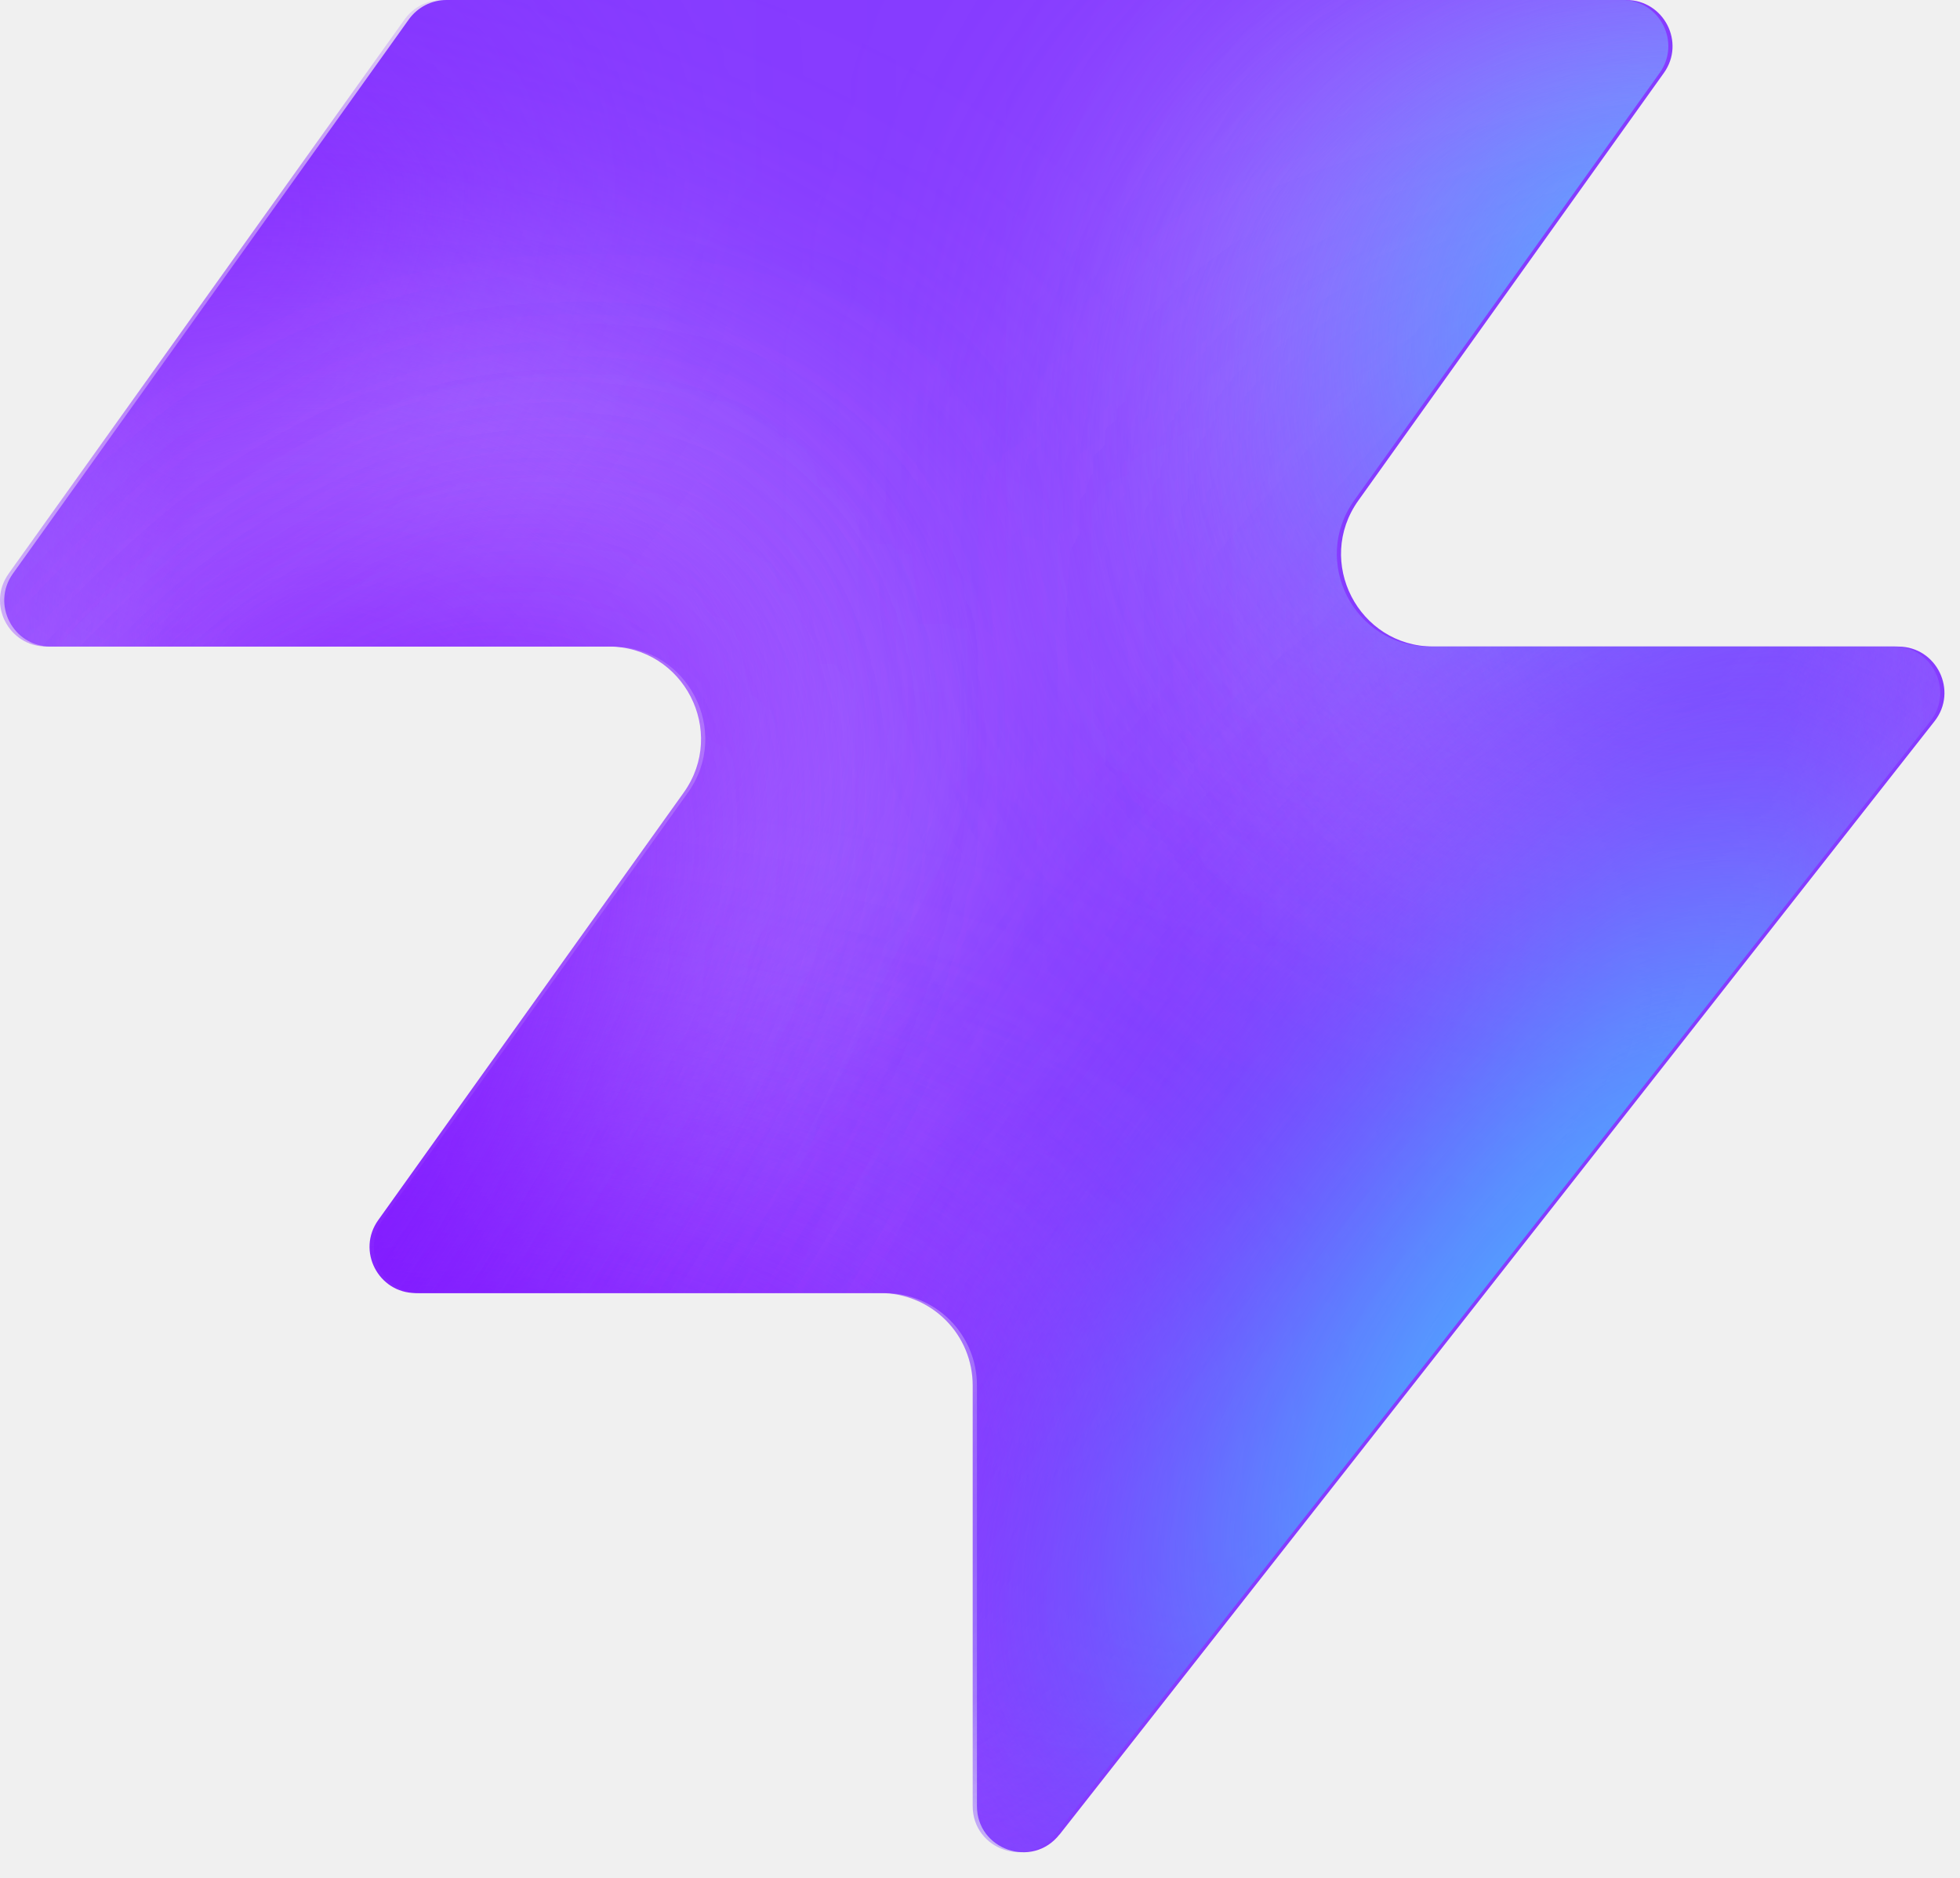
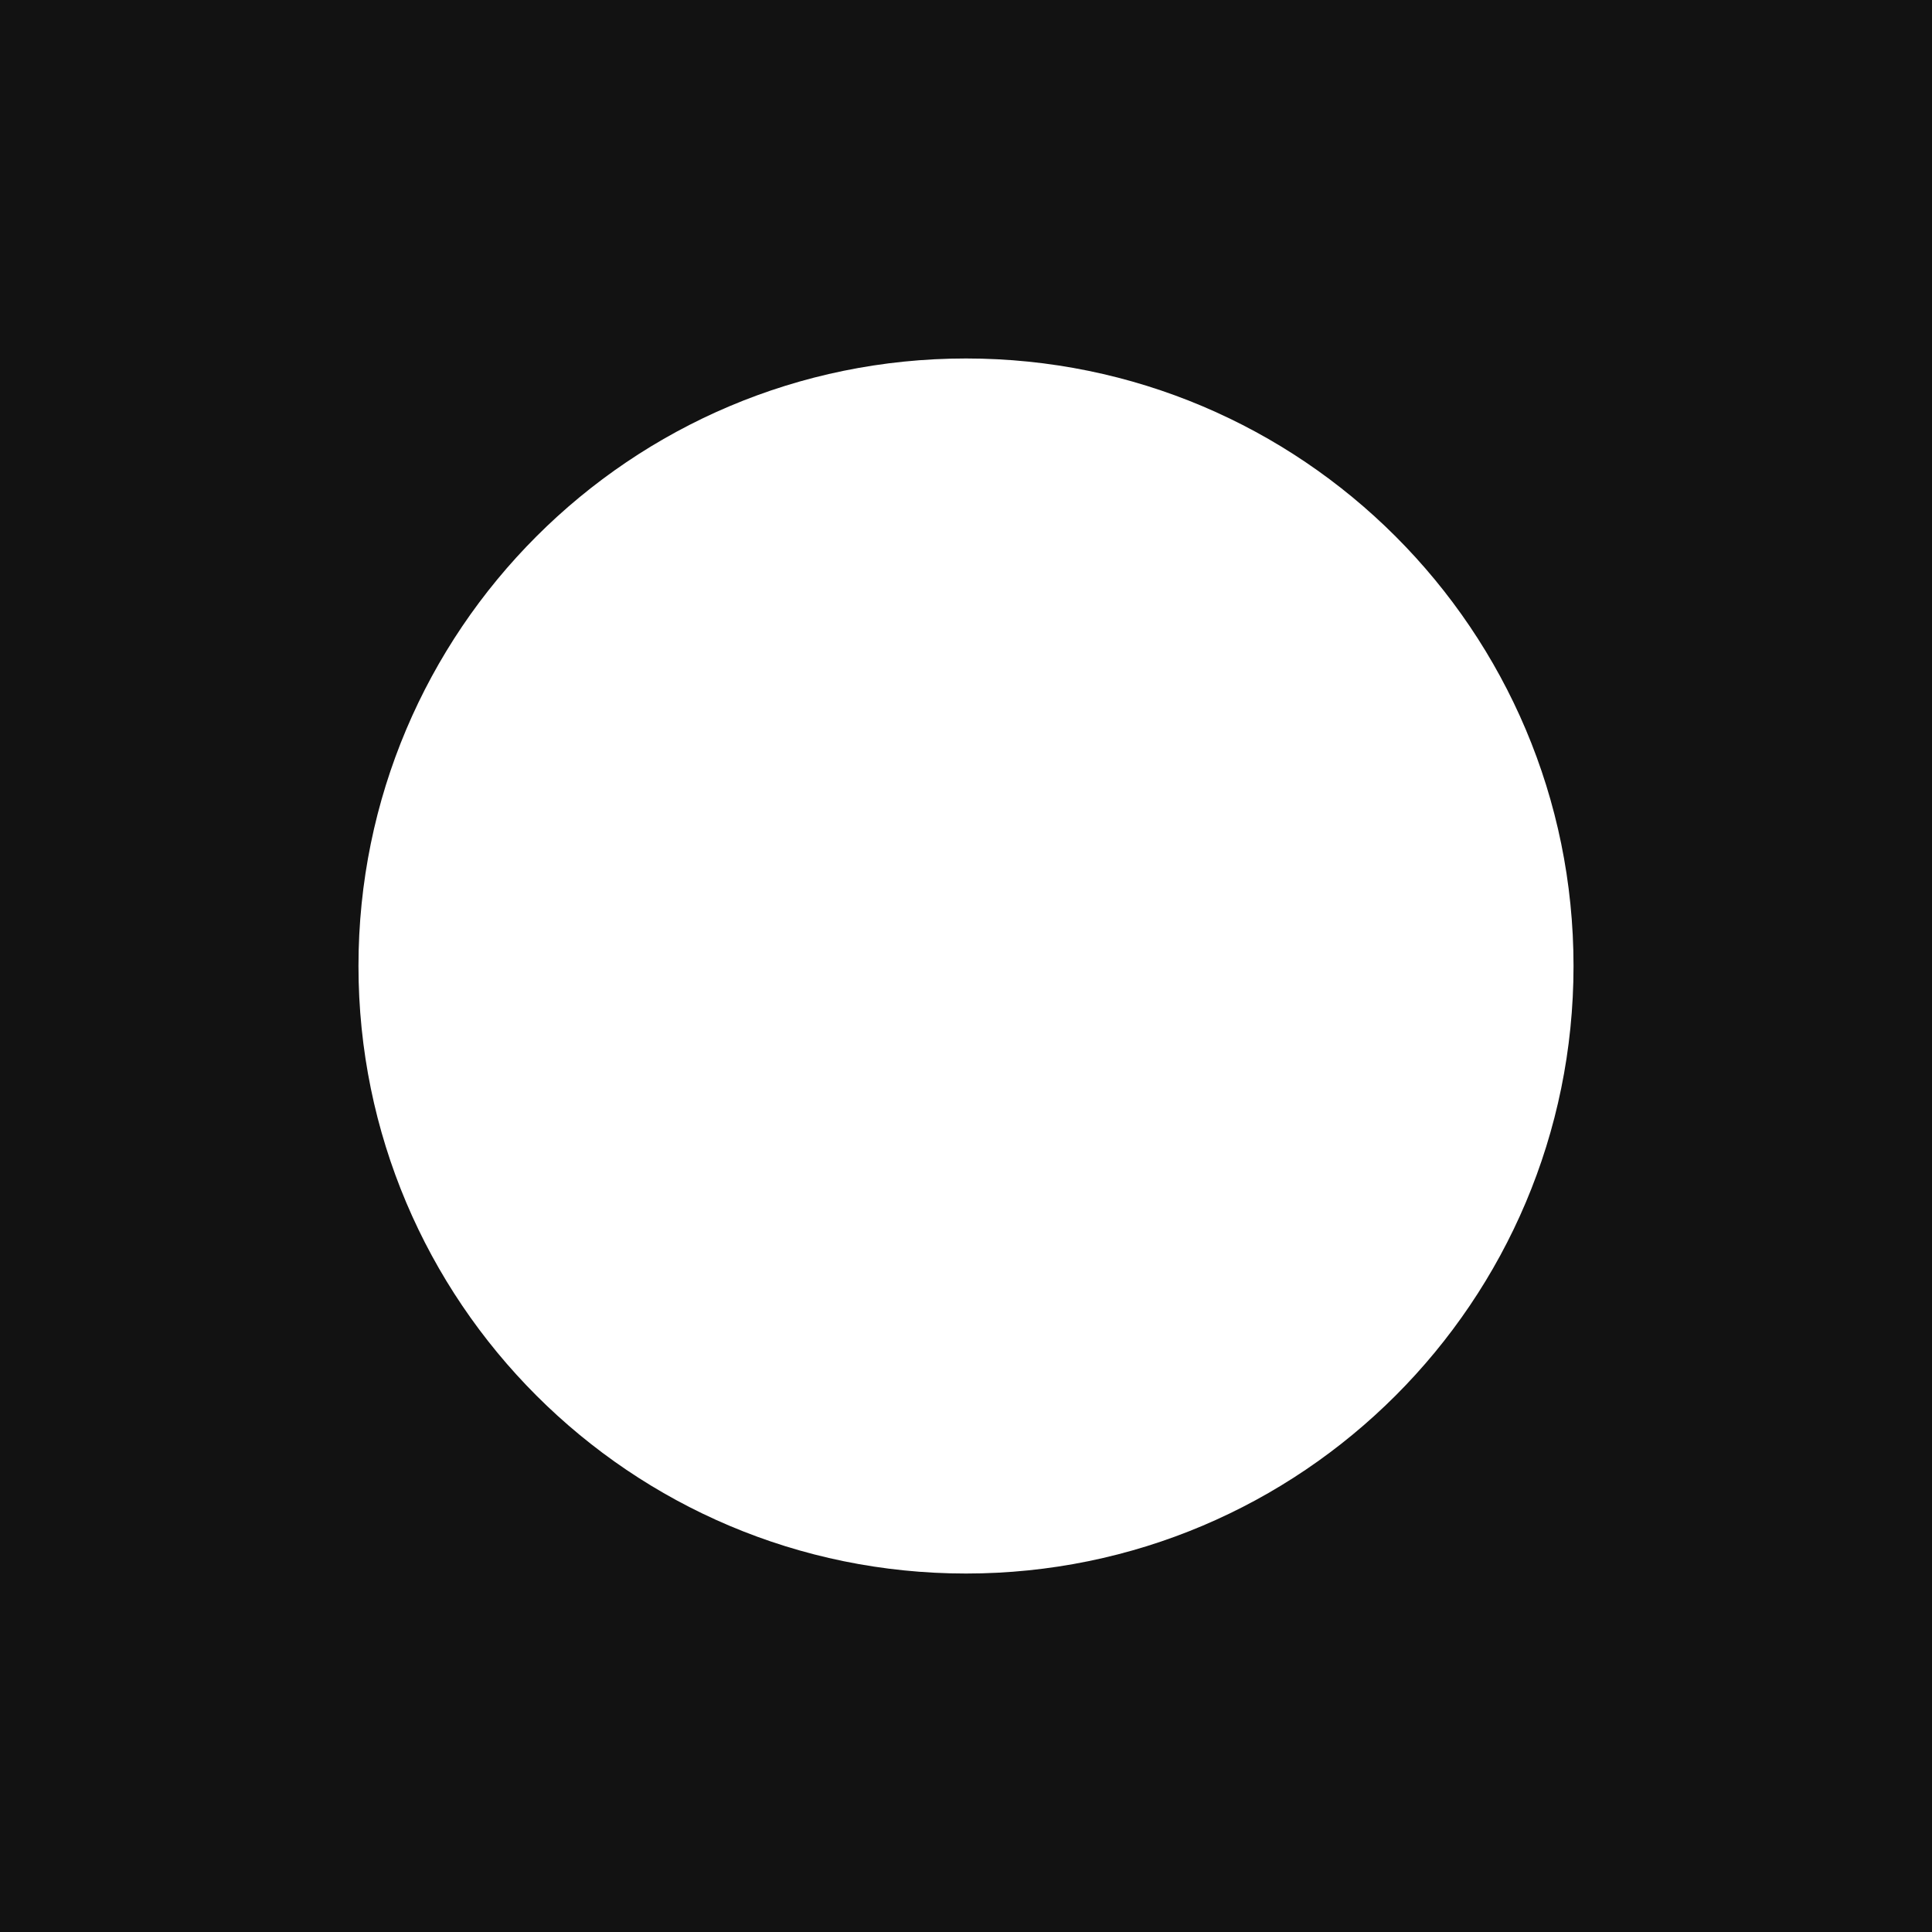
- <svg xmlns="http://www.w3.org/2000/svg" width="48" height="46" fill="none" viewBox="0 0 48 46">
-   <path fill="#863bff" d="M25.946 44.938c-.664.845-2.021.375-2.021-.698V33.937a2.26 2.26 0 0 0-2.262-2.262H10.287c-.92 0-1.456-1.04-.92-1.788l7.48-10.471c1.07-1.497 0-3.578-1.842-3.578H1.237c-.92 0-1.456-1.04-.92-1.788L10.013.474c.214-.297.556-.474.92-.474h28.894c.92 0 1.456 1.04.92 1.788l-7.48 10.471c-1.07 1.498 0 3.579 1.842 3.579h11.377c.943 0 1.473 1.088.89 1.83L25.947 44.94z" style="fill:#863bff;fill:color(display-p3 .525 .23 1);fill-opacity:1" />
-   <mask id="a" width="48" height="46" x="0" y="0" maskUnits="userSpaceOnUse" style="mask-type:alpha">
-     <path fill="#000" d="M25.842 44.938c-.664.844-2.021.375-2.021-.698V33.937a2.26 2.26 0 0 0-2.262-2.262H10.183c-.92 0-1.456-1.04-.92-1.788l7.48-10.471c1.07-1.498 0-3.579-1.842-3.579H1.133c-.92 0-1.456-1.04-.92-1.787L9.91.473c.214-.297.556-.474.92-.474h28.894c.92 0 1.456 1.04.92 1.788l-7.48 10.471c-1.07 1.498 0 3.578 1.842 3.578h11.377c.943 0 1.473 1.088.89 1.832L25.843 44.94z" style="fill:#000;fill-opacity:1" />
-   </mask>
-   <g mask="url(#a)">
-     <g filter="url(#b)">
-       <ellipse cx="5.508" cy="14.704" fill="#ede6ff" rx="5.508" ry="14.704" style="fill:#ede6ff;fill:color(display-p3 .927 .903 1);fill-opacity:1" transform="matrix(.00324 1 1 -.00324 -4.47 31.516)" />
-     </g>
-     <g filter="url(#c)">
-       <ellipse cx="10.399" cy="29.851" fill="#ede6ff" rx="10.399" ry="29.851" style="fill:#ede6ff;fill:color(display-p3 .927 .903 1);fill-opacity:1" transform="matrix(.00324 1 1 -.00324 -39.328 7.883)" />
-     </g>
-     <g filter="url(#d)">
-       <ellipse cx="5.508" cy="30.487" fill="#7e14ff" rx="5.508" ry="30.487" style="fill:#7e14ff;fill:color(display-p3 .492 .077 1);fill-opacity:1" transform="rotate(89.814 -25.913 -14.639)scale(1 -1)" />
-     </g>
-     <g filter="url(#e)">
-       <ellipse cx="5.508" cy="30.599" fill="#7e14ff" rx="5.508" ry="30.599" style="fill:#7e14ff;fill:color(display-p3 .492 .077 1);fill-opacity:1" transform="rotate(89.814 -32.644 -3.334)scale(1 -1)" />
-     </g>
-     <g filter="url(#f)">
-       <ellipse cx="5.508" cy="30.599" fill="#7e14ff" rx="5.508" ry="30.599" style="fill:#7e14ff;fill:color(display-p3 .492 .077 1);fill-opacity:1" transform="matrix(.00324 1 1 -.00324 -34.34 30.47)" />
-     </g>
-     <g filter="url(#g)">
-       <ellipse cx="14.072" cy="22.078" fill="#ede6ff" rx="14.072" ry="22.078" style="fill:#ede6ff;fill:color(display-p3 .927 .903 1);fill-opacity:1" transform="rotate(93.35 24.506 48.493)scale(-1 1)" />
-     </g>
-     <g filter="url(#h)">
-       <ellipse cx="3.47" cy="21.501" fill="#7e14ff" rx="3.47" ry="21.501" style="fill:#7e14ff;fill:color(display-p3 .492 .077 1);fill-opacity:1" transform="rotate(89.009 28.708 47.59)scale(-1 1)" />
-     </g>
-     <g filter="url(#i)">
-       <ellipse cx="3.47" cy="21.501" fill="#7e14ff" rx="3.47" ry="21.501" style="fill:#7e14ff;fill:color(display-p3 .492 .077 1);fill-opacity:1" transform="rotate(89.009 28.708 47.59)scale(-1 1)" />
-     </g>
-     <g filter="url(#j)">
-       <ellipse cx=".387" cy="8.972" fill="#7e14ff" rx="4.407" ry="29.108" style="fill:#7e14ff;fill:color(display-p3 .492 .077 1);fill-opacity:1" transform="rotate(39.51 .387 8.972)" />
-     </g>
-     <g filter="url(#k)">
-       <ellipse cx="47.523" cy="-6.092" fill="#7e14ff" rx="4.407" ry="29.108" style="fill:#7e14ff;fill:color(display-p3 .492 .077 1);fill-opacity:1" transform="rotate(37.892 47.523 -6.092)" />
-     </g>
-     <g filter="url(#l)">
-       <ellipse cx="41.412" cy="6.333" fill="#47bfff" rx="5.971" ry="9.665" style="fill:#47bfff;fill:color(display-p3 .28 .748 1);fill-opacity:1" transform="rotate(37.892 41.412 6.333)" />
-     </g>
-     <g filter="url(#m)">
-       <ellipse cx="-1.879" cy="38.332" fill="#7e14ff" rx="4.407" ry="29.108" style="fill:#7e14ff;fill:color(display-p3 .492 .077 1);fill-opacity:1" transform="rotate(37.892 -1.88 38.332)" />
-     </g>
-     <g filter="url(#n)">
-       <ellipse cx="-1.879" cy="38.332" fill="#7e14ff" rx="4.407" ry="29.108" style="fill:#7e14ff;fill:color(display-p3 .492 .077 1);fill-opacity:1" transform="rotate(37.892 -1.88 38.332)" />
-     </g>
-     <g filter="url(#o)">
-       <ellipse cx="35.651" cy="29.907" fill="#7e14ff" rx="4.407" ry="29.108" style="fill:#7e14ff;fill:color(display-p3 .492 .077 1);fill-opacity:1" transform="rotate(37.892 35.651 29.907)" />
-     </g>
-     <g filter="url(#p)">
-       <ellipse cx="38.418" cy="32.4" fill="#47bfff" rx="5.971" ry="15.297" style="fill:#47bfff;fill:color(display-p3 .28 .748 1);fill-opacity:1" transform="rotate(37.892 38.418 32.4)" />
-     </g>
-   </g>
-   <defs>
-     <filter id="b" width="60.045" height="41.654" x="-19.77" y="16.149" color-interpolation-filters="sRGB" filterUnits="userSpaceOnUse">
-       <feFlood flood-opacity="0" result="BackgroundImageFix" />
-       <feBlend in="SourceGraphic" in2="BackgroundImageFix" result="shape" />
-       <feGaussianBlur result="effect1_foregroundBlur_2002_17158" stdDeviation="7.659" />
-     </filter>
-     <filter id="c" width="90.34" height="51.437" x="-54.613" y="-7.533" color-interpolation-filters="sRGB" filterUnits="userSpaceOnUse">
-       <feFlood flood-opacity="0" result="BackgroundImageFix" />
-       <feBlend in="SourceGraphic" in2="BackgroundImageFix" result="shape" />
-       <feGaussianBlur result="effect1_foregroundBlur_2002_17158" stdDeviation="7.659" />
-     </filter>
-     <filter id="d" width="79.355" height="29.4" x="-49.64" y="2.03" color-interpolation-filters="sRGB" filterUnits="userSpaceOnUse">
-       <feFlood flood-opacity="0" result="BackgroundImageFix" />
-       <feBlend in="SourceGraphic" in2="BackgroundImageFix" result="shape" />
-       <feGaussianBlur result="effect1_foregroundBlur_2002_17158" stdDeviation="4.596" />
-     </filter>
-     <filter id="e" width="79.579" height="29.4" x="-45.045" y="20.029" color-interpolation-filters="sRGB" filterUnits="userSpaceOnUse">
-       <feFlood flood-opacity="0" result="BackgroundImageFix" />
-       <feBlend in="SourceGraphic" in2="BackgroundImageFix" result="shape" />
-       <feGaussianBlur result="effect1_foregroundBlur_2002_17158" stdDeviation="4.596" />
-     </filter>
-     <filter id="f" width="79.579" height="29.4" x="-43.513" y="21.178" color-interpolation-filters="sRGB" filterUnits="userSpaceOnUse">
-       <feFlood flood-opacity="0" result="BackgroundImageFix" />
-       <feBlend in="SourceGraphic" in2="BackgroundImageFix" result="shape" />
-       <feGaussianBlur result="effect1_foregroundBlur_2002_17158" stdDeviation="4.596" />
-     </filter>
-     <filter id="g" width="74.749" height="58.852" x="15.756" y="-17.901" color-interpolation-filters="sRGB" filterUnits="userSpaceOnUse">
-       <feFlood flood-opacity="0" result="BackgroundImageFix" />
-       <feBlend in="SourceGraphic" in2="BackgroundImageFix" result="shape" />
-       <feGaussianBlur result="effect1_foregroundBlur_2002_17158" stdDeviation="7.659" />
-     </filter>
-     <filter id="h" width="61.377" height="25.362" x="23.548" y="2.284" color-interpolation-filters="sRGB" filterUnits="userSpaceOnUse">
-       <feFlood flood-opacity="0" result="BackgroundImageFix" />
-       <feBlend in="SourceGraphic" in2="BackgroundImageFix" result="shape" />
-       <feGaussianBlur result="effect1_foregroundBlur_2002_17158" stdDeviation="4.596" />
-     </filter>
-     <filter id="i" width="61.377" height="25.362" x="23.548" y="2.284" color-interpolation-filters="sRGB" filterUnits="userSpaceOnUse">
-       <feFlood flood-opacity="0" result="BackgroundImageFix" />
-       <feBlend in="SourceGraphic" in2="BackgroundImageFix" result="shape" />
-       <feGaussianBlur result="effect1_foregroundBlur_2002_17158" stdDeviation="4.596" />
-     </filter>
-     <filter id="j" width="56.045" height="63.649" x="-27.636" y="-22.853" color-interpolation-filters="sRGB" filterUnits="userSpaceOnUse">
-       <feFlood flood-opacity="0" result="BackgroundImageFix" />
-       <feBlend in="SourceGraphic" in2="BackgroundImageFix" result="shape" />
-       <feGaussianBlur result="effect1_foregroundBlur_2002_17158" stdDeviation="4.596" />
-     </filter>
-     <filter id="k" width="54.814" height="64.646" x="20.116" y="-38.415" color-interpolation-filters="sRGB" filterUnits="userSpaceOnUse">
-       <feFlood flood-opacity="0" result="BackgroundImageFix" />
-       <feBlend in="SourceGraphic" in2="BackgroundImageFix" result="shape" />
-       <feGaussianBlur result="effect1_foregroundBlur_2002_17158" stdDeviation="4.596" />
-     </filter>
-     <filter id="l" width="33.541" height="35.313" x="24.641" y="-11.323" color-interpolation-filters="sRGB" filterUnits="userSpaceOnUse">
-       <feFlood flood-opacity="0" result="BackgroundImageFix" />
-       <feBlend in="SourceGraphic" in2="BackgroundImageFix" result="shape" />
-       <feGaussianBlur result="effect1_foregroundBlur_2002_17158" stdDeviation="4.596" />
-     </filter>
-     <filter id="m" width="54.814" height="64.646" x="-29.286" y="6.009" color-interpolation-filters="sRGB" filterUnits="userSpaceOnUse">
-       <feFlood flood-opacity="0" result="BackgroundImageFix" />
-       <feBlend in="SourceGraphic" in2="BackgroundImageFix" result="shape" />
-       <feGaussianBlur result="effect1_foregroundBlur_2002_17158" stdDeviation="4.596" />
-     </filter>
-     <filter id="n" width="54.814" height="64.646" x="-29.286" y="6.009" color-interpolation-filters="sRGB" filterUnits="userSpaceOnUse">
-       <feFlood flood-opacity="0" result="BackgroundImageFix" />
-       <feBlend in="SourceGraphic" in2="BackgroundImageFix" result="shape" />
-       <feGaussianBlur result="effect1_foregroundBlur_2002_17158" stdDeviation="4.596" />
-     </filter>
-     <filter id="o" width="54.814" height="64.646" x="8.244" y="-2.416" color-interpolation-filters="sRGB" filterUnits="userSpaceOnUse">
-       <feFlood flood-opacity="0" result="BackgroundImageFix" />
-       <feBlend in="SourceGraphic" in2="BackgroundImageFix" result="shape" />
-       <feGaussianBlur result="effect1_foregroundBlur_2002_17158" stdDeviation="4.596" />
-     </filter>
-     <filter id="p" width="39.409" height="43.623" x="18.713" y="10.588" color-interpolation-filters="sRGB" filterUnits="userSpaceOnUse">
-       <feFlood flood-opacity="0" result="BackgroundImageFix" />
-       <feBlend in="SourceGraphic" in2="BackgroundImageFix" result="shape" />
-       <feGaussianBlur result="effect1_foregroundBlur_2002_17158" stdDeviation="4.596" />
-     </filter>
-   </defs>
+ <svg xmlns="http://www.w3.org/2000/svg" viewBox="0 0 512 512" role="img" aria-label="白噪声">
+   <rect width="512" height="512" fill="#121212" />
+   <circle cx="256" cy="256" r="161" fill="#ffffff" />
</svg>
